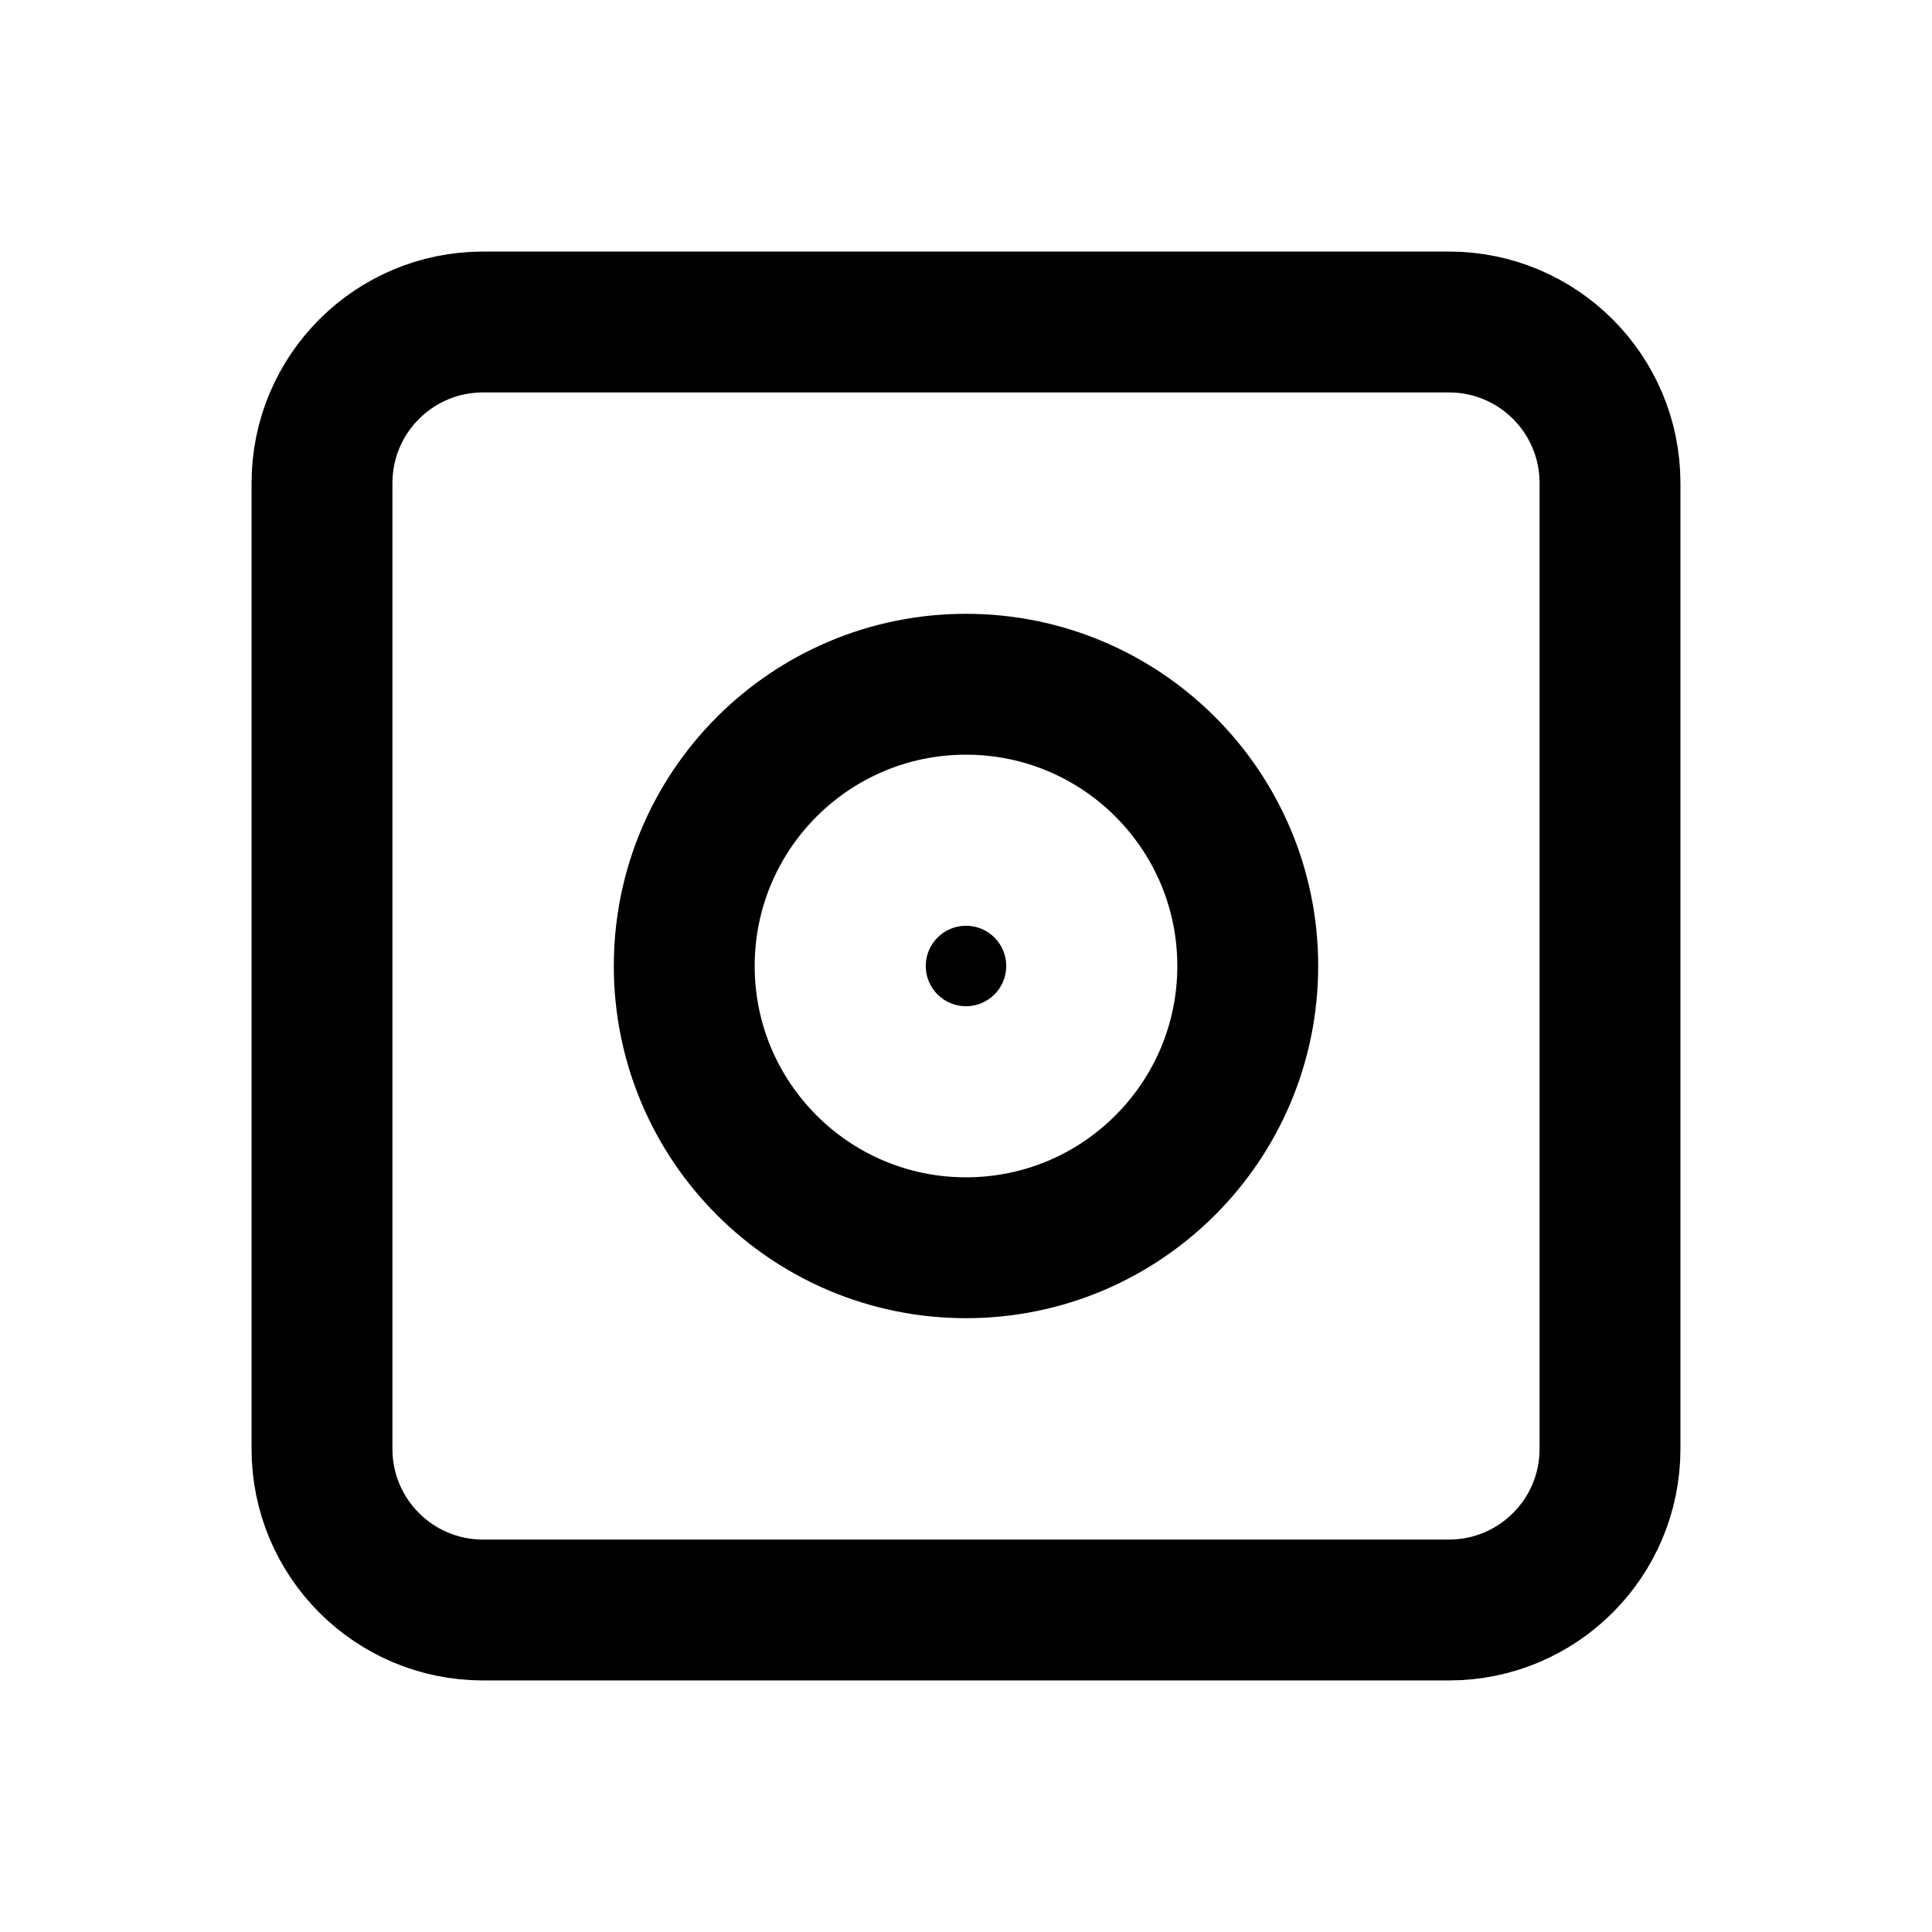
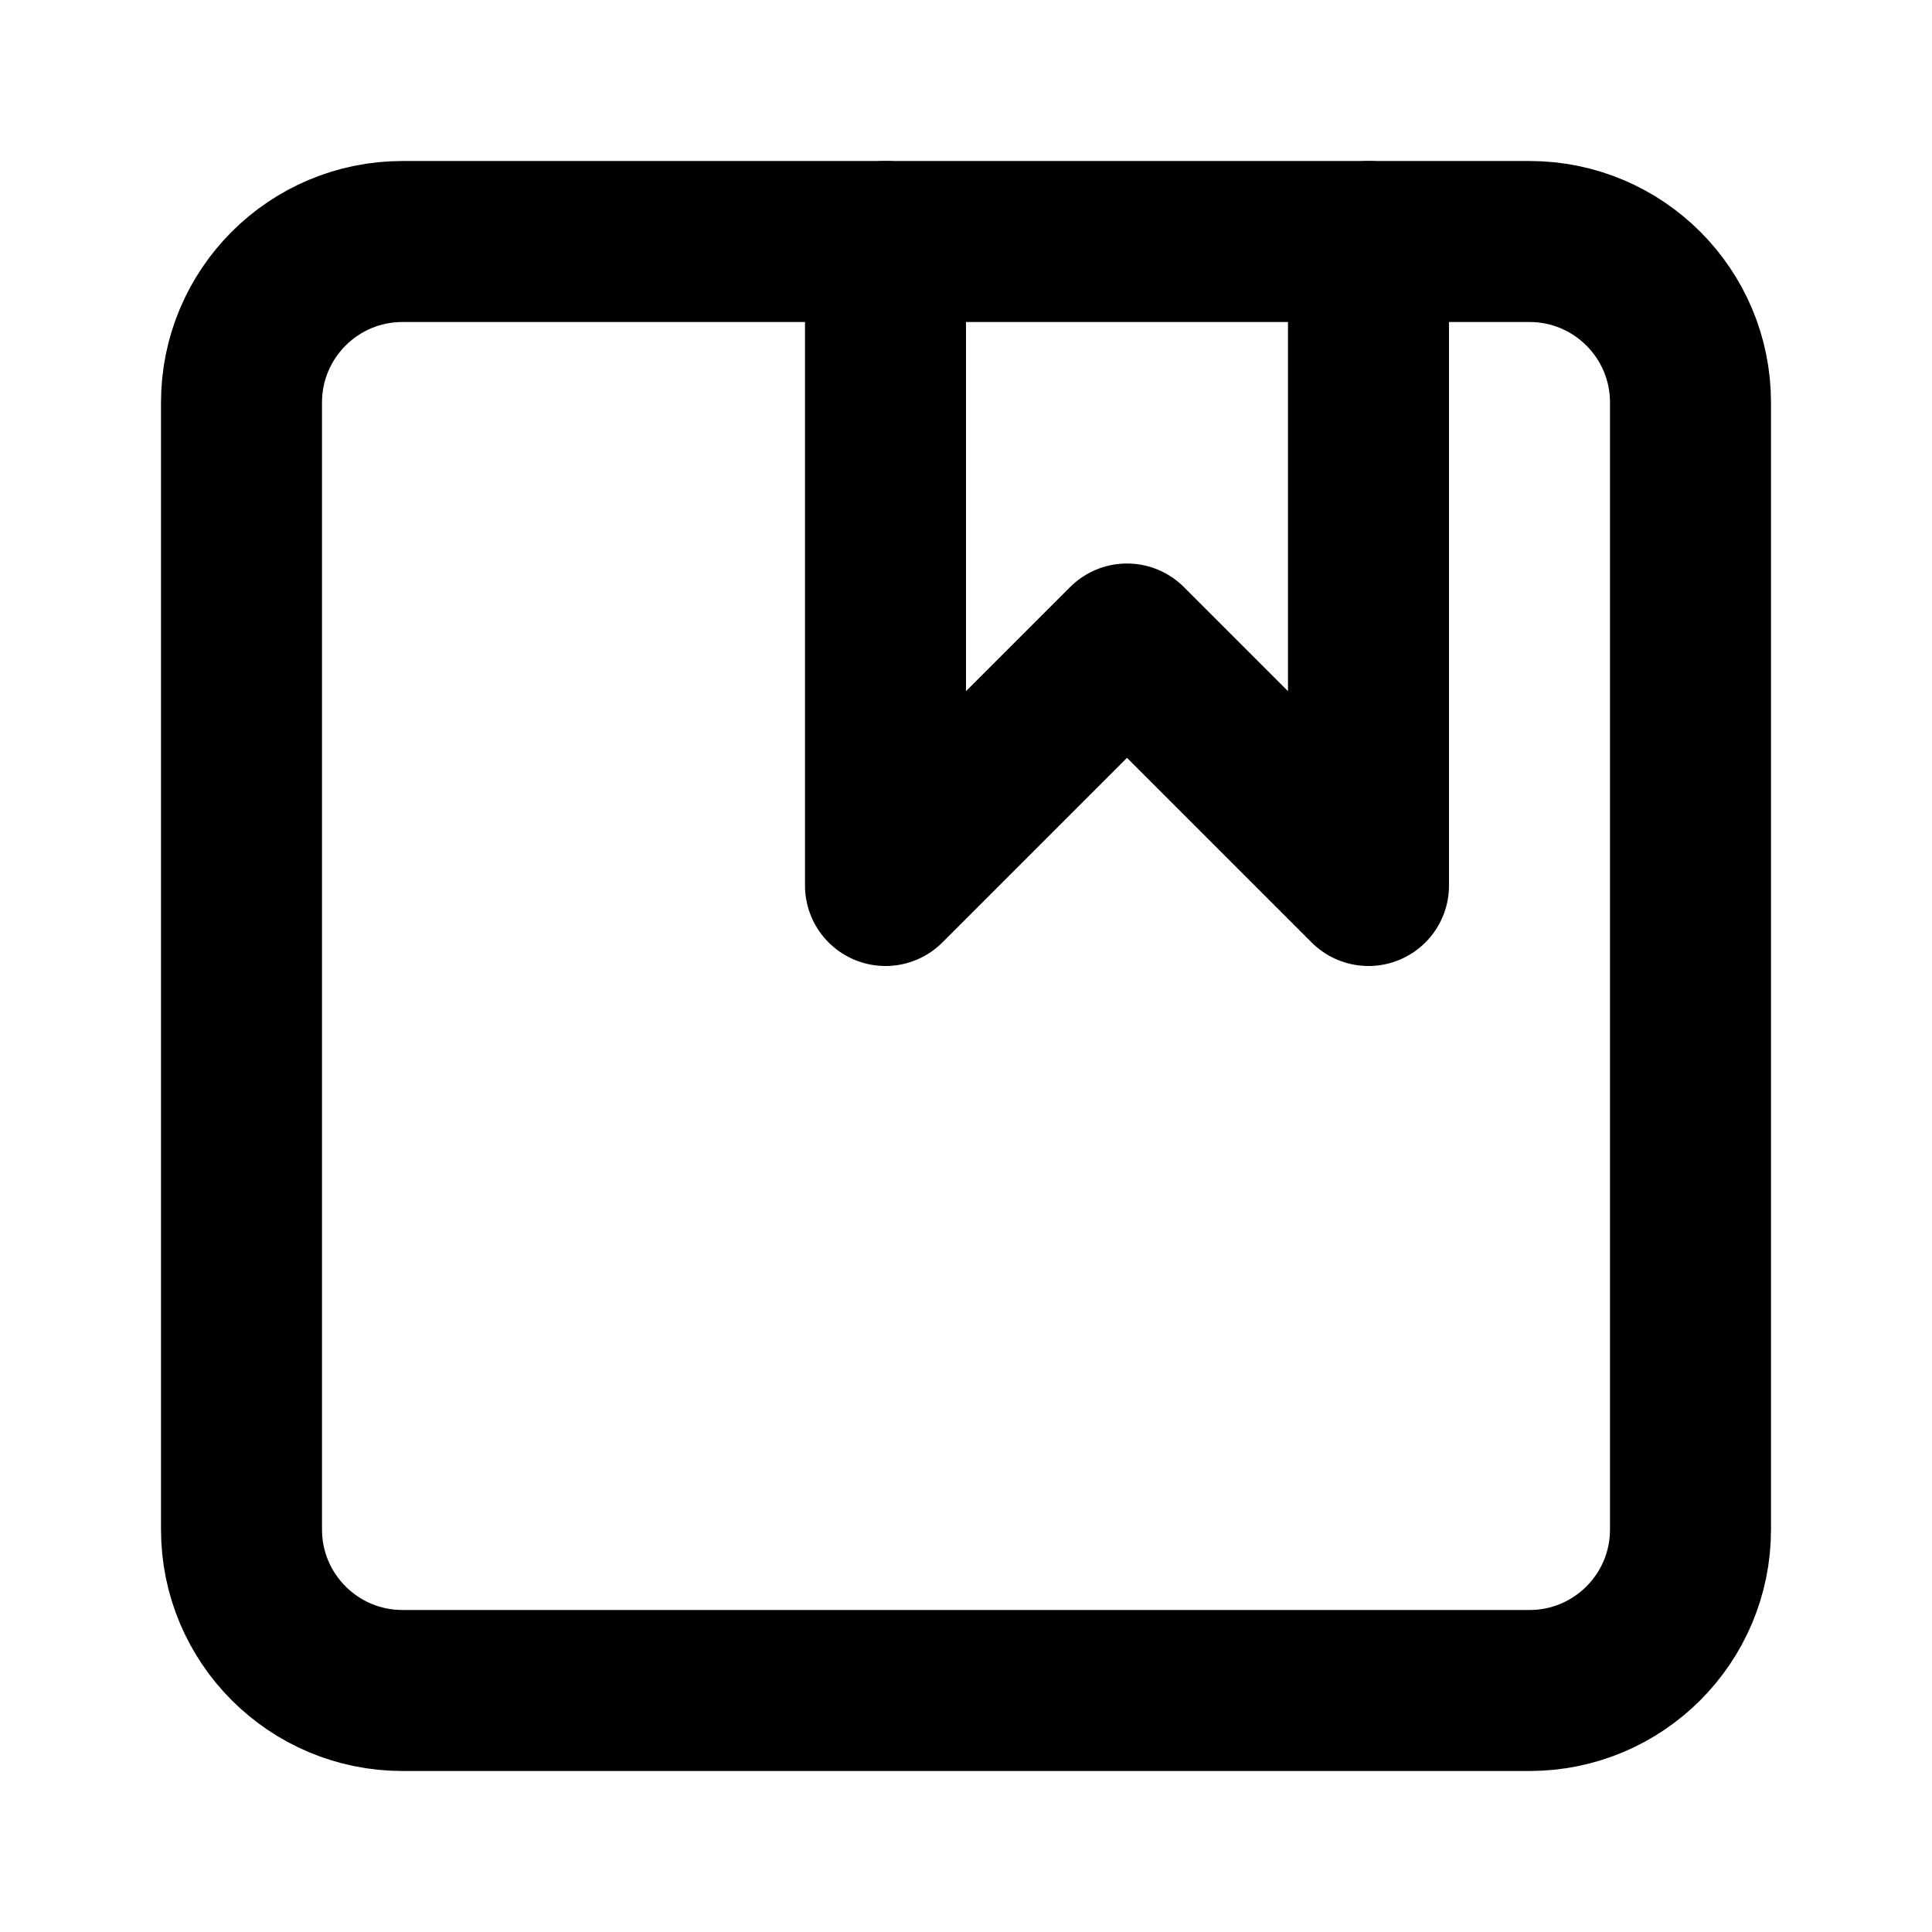
- <svg xmlns="http://www.w3.org/2000/svg" viewBox="0 0 24 24" fill="none" stroke="currentColor" stroke-width="1.75" stroke-linecap="round" stroke-linejoin="round" vector-effect="non-scaling-stroke">
-   <rect x="4" y="4" width="16" height="16" rx="2" />
-   <circle cx="12" cy="12" r="3.5" />
-   <circle cx="12" cy="12" r="0.5" fill="currentColor" stroke="none" />
+ <svg xmlns="http://www.w3.org/2000/svg" width="24" height="24" viewBox="0 0 24 24" fill="none" stroke="currentColor" stroke-width="2" stroke-linecap="round" stroke-linejoin="round">
+   <rect width="18" height="18" x="3" y="3" rx="2" ry="2" />
+   <polyline points="11 3 11 11 14 8 17 11 17 3" />
</svg>
